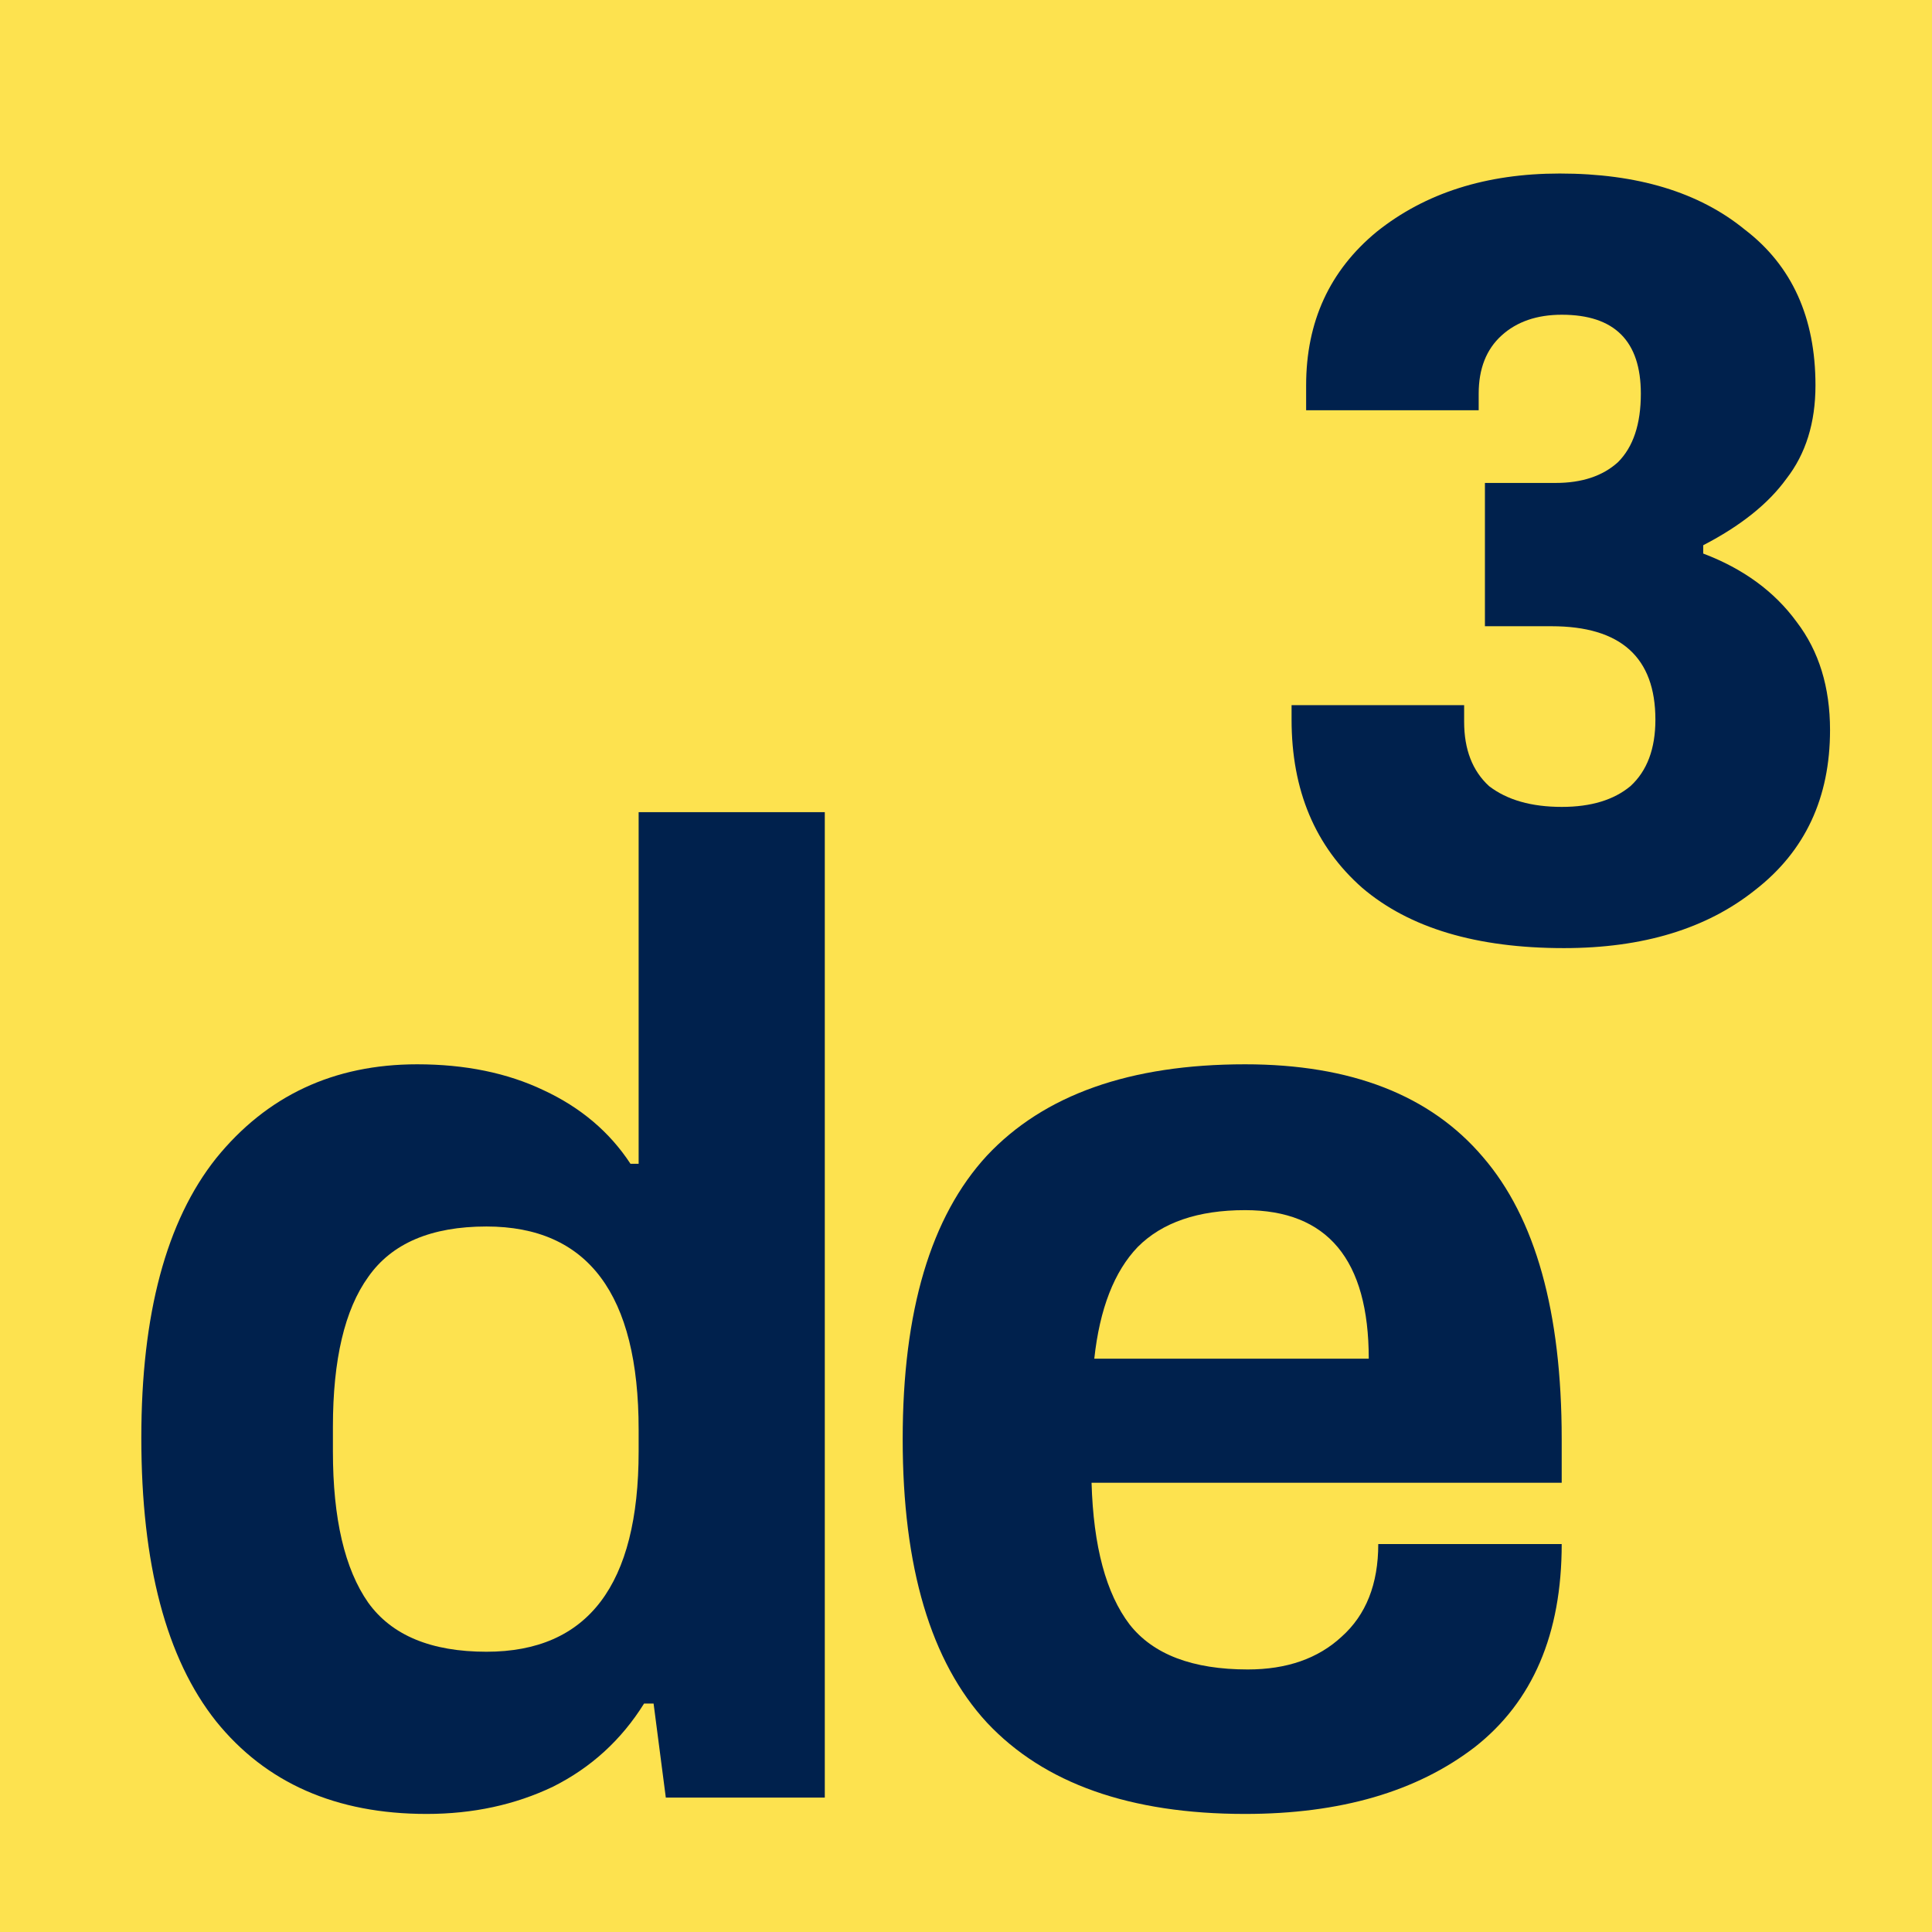
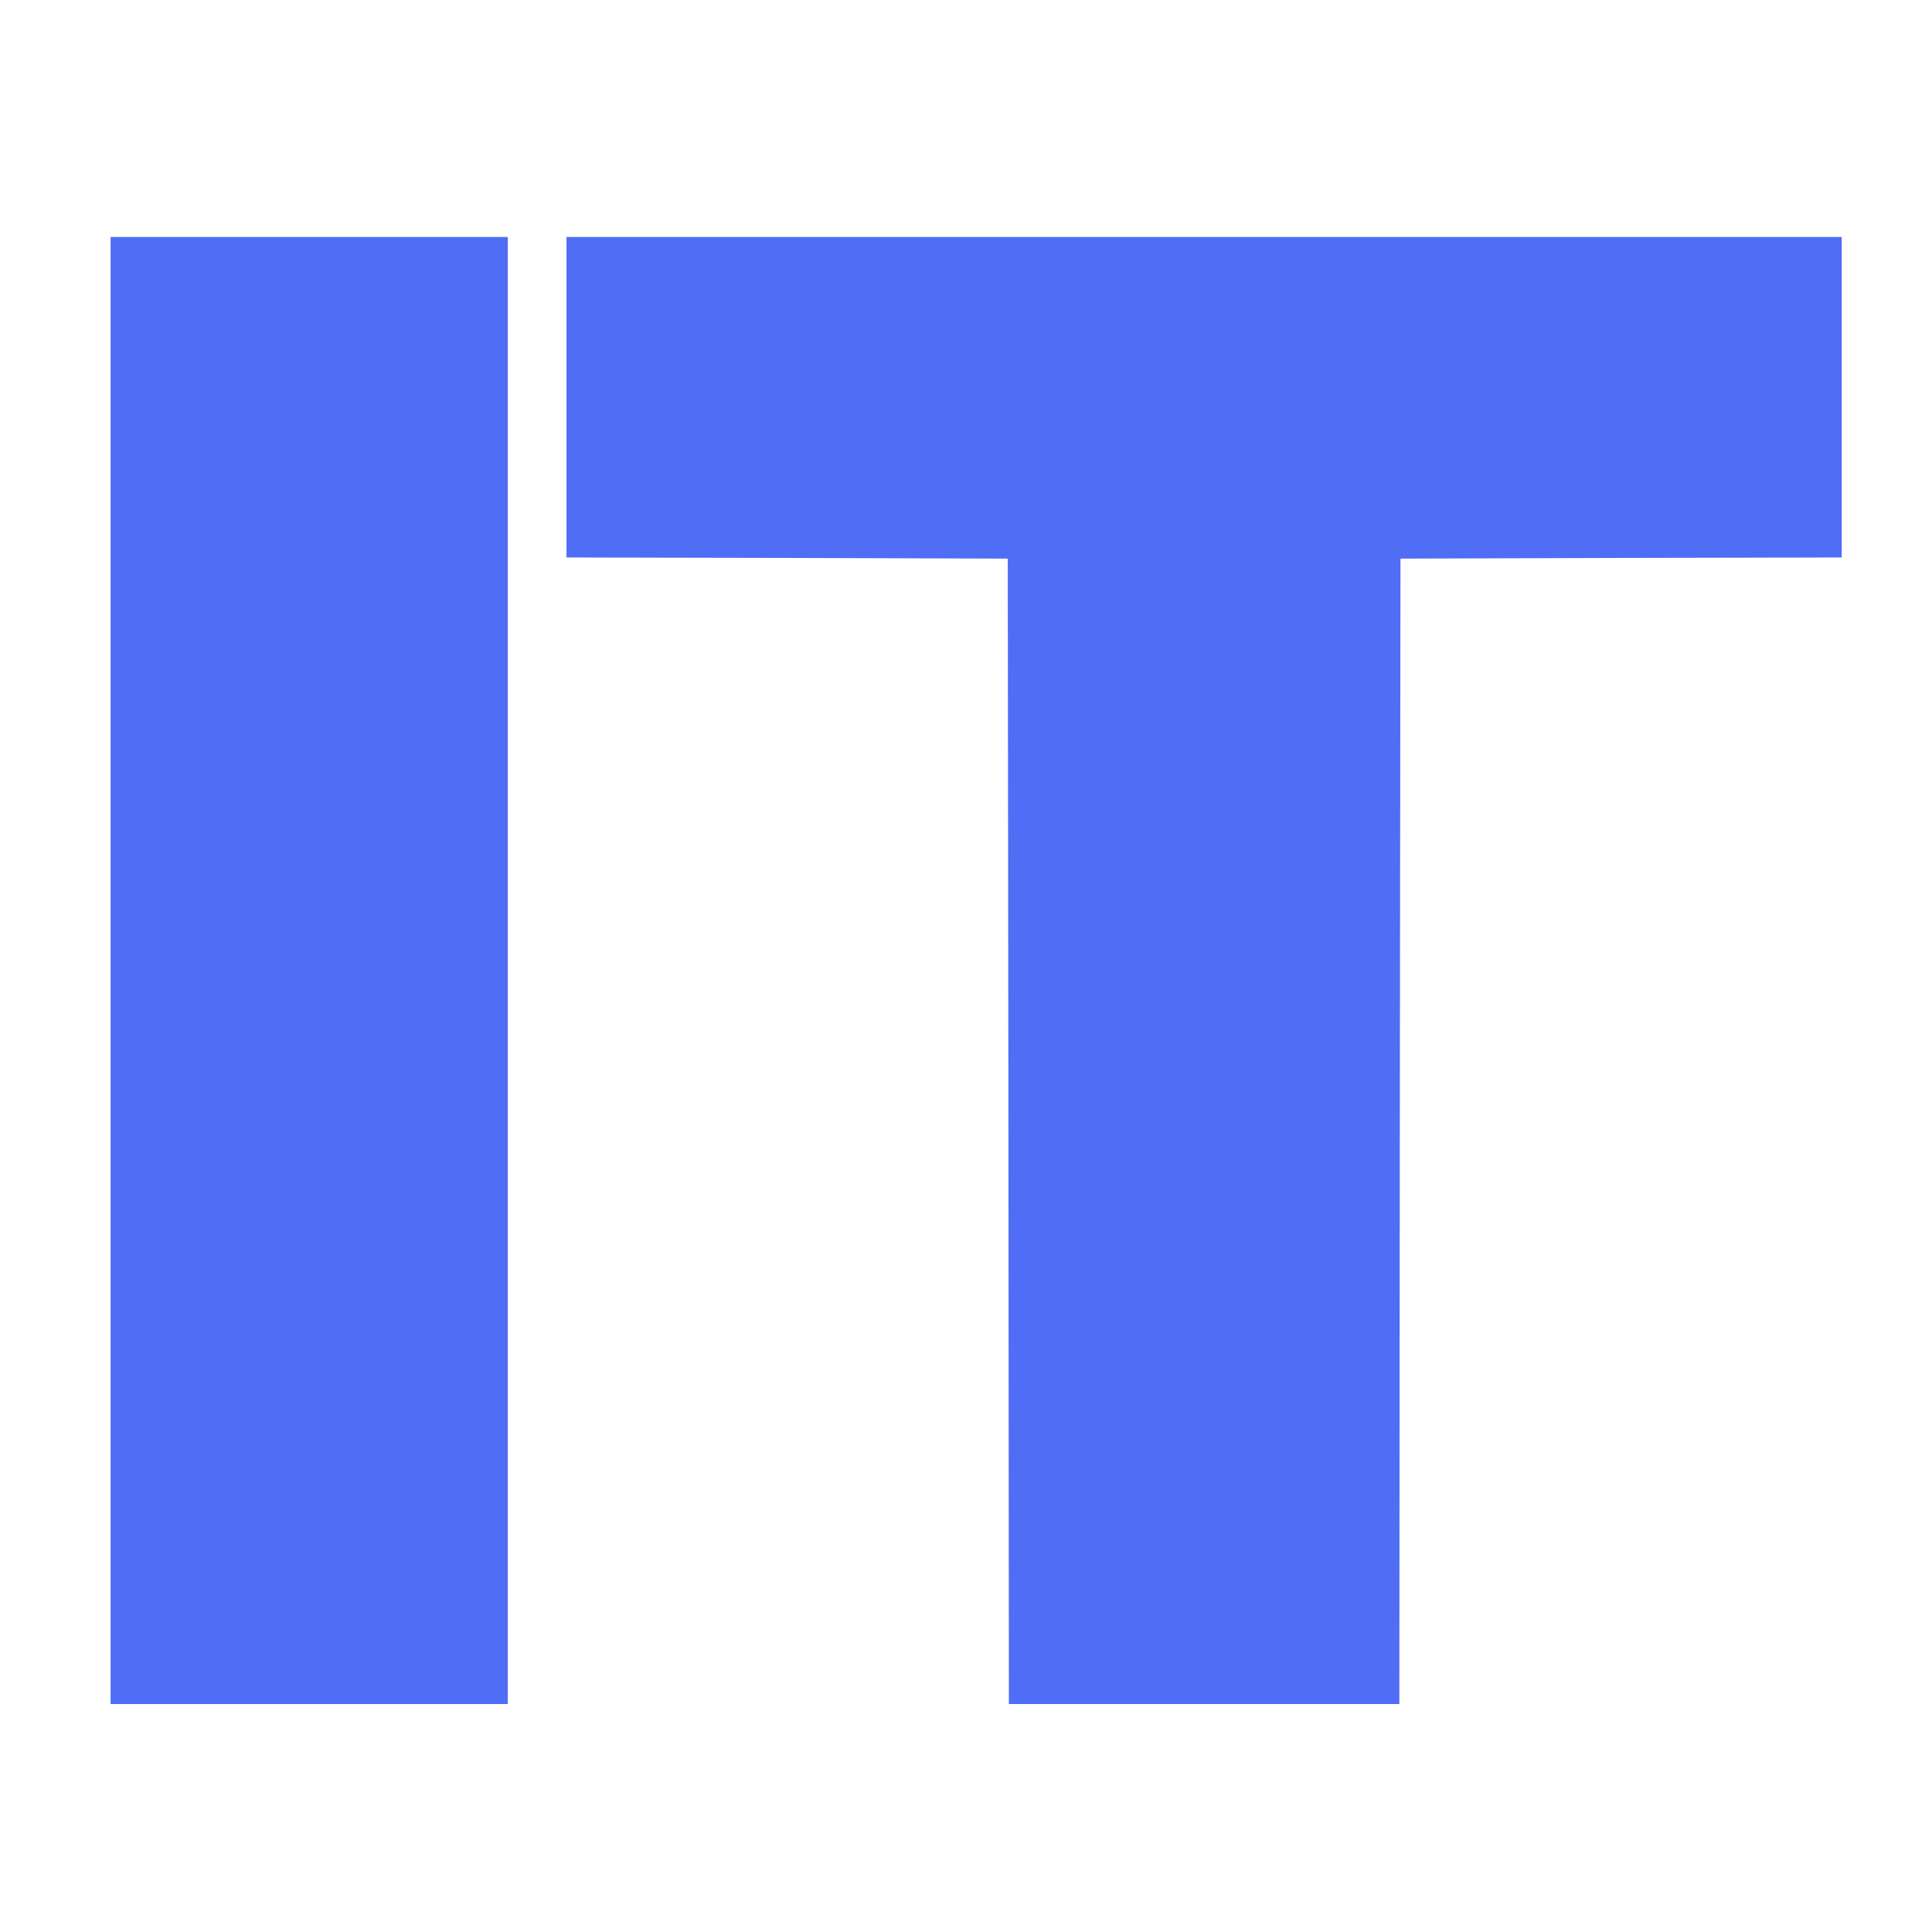
- <svg xmlns="http://www.w3.org/2000/svg" width="1080" height="1080" viewBox="0 0 1080 1080" fill="none">
-   <rect width="1080" height="1080" fill="#FDE24F" />
-   <path d="M238.51 1014C187.872 1014 148.627 996.73 120.776 962.191C92.925 927.143 79 874.317 79 803.714C79 734.635 92.925 682.571 120.776 647.524C149.134 612.476 186.606 594.952 233.193 594.952C260.031 594.952 283.578 599.778 303.833 609.429C324.594 619.079 340.798 632.794 352.445 650.571H357.003V454H461.064V1004.86H372.194L365.358 952.286H360.041C347.381 972.603 330.418 988.095 309.15 998.762C287.882 1008.92 264.335 1014 238.51 1014ZM271.931 923.333C328.645 923.333 357.003 886 357.003 811.333V799.143C357.003 723.46 328.645 685.619 271.931 685.619C241.042 685.619 219.014 695.016 205.848 713.81C192.682 732.095 186.099 760.032 186.099 797.619V811.333C186.099 848.921 192.682 877.111 205.848 895.905C219.014 914.19 241.042 923.333 271.931 923.333Z" fill="#00214D" />
-   <path d="M696.02 1014C631.71 1014 583.604 996.984 551.702 962.952C520.306 928.921 504.608 876.095 504.608 804.476C504.608 732.857 520.306 680.032 551.702 646C583.604 611.968 631.71 594.952 696.02 594.952C755.267 594.952 799.575 612.222 828.945 646.762C858.315 680.794 873 733.365 873 804.476V828.857H610.189C611.201 864.413 618.291 890.825 631.457 908.095C644.623 924.857 666.65 933.238 697.539 933.238C719.314 933.238 736.784 927.143 749.95 914.952C763.622 902.762 770.458 885.492 770.458 863.143H873C873 913.429 856.796 951.27 824.387 976.667C791.979 1001.56 749.19 1014 696.02 1014ZM765.141 759.524C765.141 704.159 742.101 676.476 696.02 676.476C669.688 676.476 649.686 683.333 636.014 697.048C622.848 710.762 614.746 731.587 611.708 759.524H765.141Z" fill="#00214D" />
-   <path d="M874.243 530C825.432 530 787.856 518.778 761.514 496.335C735.171 473.118 722 441.775 722 402.306V394.18H818.459V403.466C818.459 418.945 823.108 430.94 832.405 439.453C842.477 447.192 856.036 451.062 873.081 451.062C889.351 451.062 902.135 447.192 911.432 439.453C920.73 430.94 925.378 418.558 925.378 402.306C925.378 367.48 906.009 350.067 867.27 350.067H830.081V269.968H869.595C884.315 269.968 895.937 266.098 904.459 258.359C912.982 249.846 917.243 237.077 917.243 220.051C917.243 190.643 902.522 175.938 873.081 175.938C859.135 175.938 847.901 179.808 839.378 187.547C830.856 195.286 826.595 206.121 826.595 220.051V229.338H730.135V215.407C730.135 179.808 743.306 151.173 769.649 129.504C796.766 107.835 830.856 97 871.919 97C915.306 97 949.784 107.448 975.351 128.343C1001.69 148.465 1014.86 177.486 1014.86 215.407C1014.86 236.303 1009.44 253.716 998.595 267.646C988.522 281.576 973.027 293.959 952.108 304.794V309.437C974.577 317.95 992.009 330.719 1004.41 347.745C1016.8 363.997 1023 384.119 1023 408.11C1023 446.031 1009.05 475.827 981.162 497.496C954.045 519.165 918.405 530 874.243 530Z" fill="#00214D" />
+ <svg xmlns="http://www.w3.org/2000/svg" version="1.0" width="856pt" height="856pt" viewBox="0 0 856 856" preserveAspectRatio="xMidYMid meet">
+   <g transform="translate(0,856) scale(0.1,-0.1)" fill="#4F6DF5" stroke="none">
+     <path d="M490 4260 l0 -3250 880 0 880 0 0 3250 0 3250 -880 0 -880 0 0 -3250z" />
+     <path d="M2510 6800 l0 -710 978 -2 977 -3 3 -2537 2 -2538 865 0 865 0 2 2537 3 2538 978 3 977 2 0 710 0 710 -2825 0 -2825 0 0 -710z" />
+   </g>
</svg>
